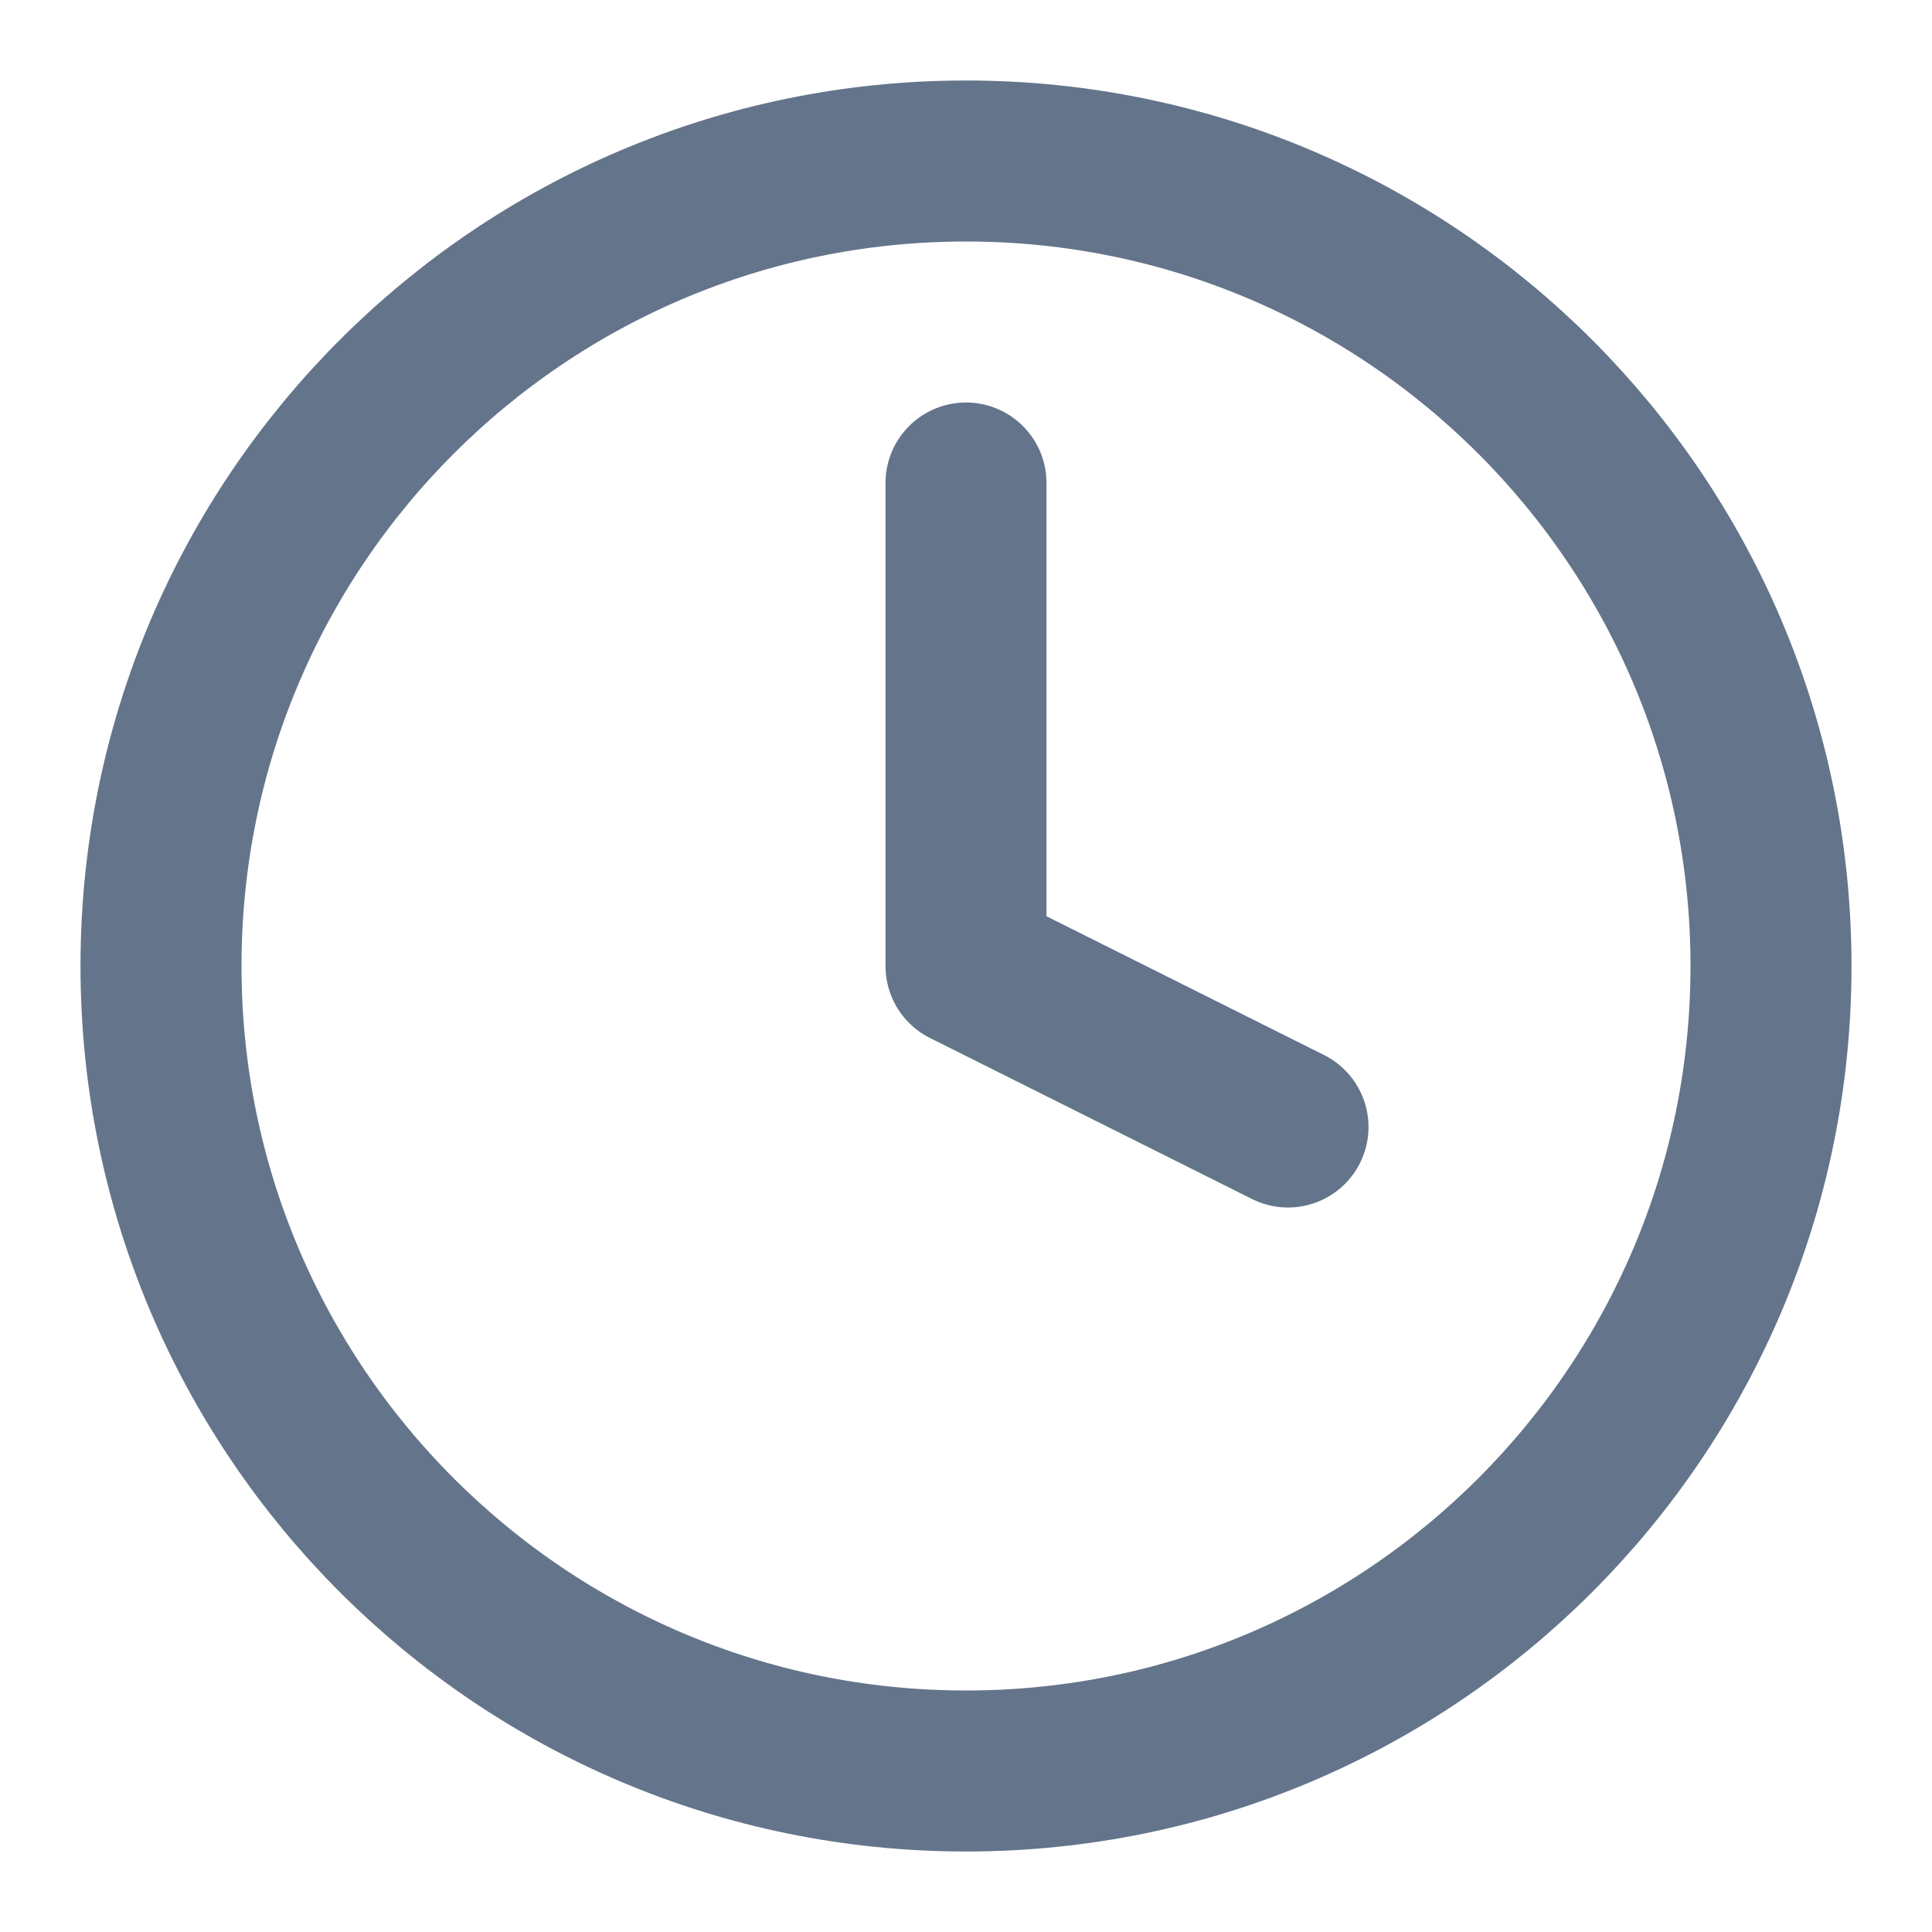
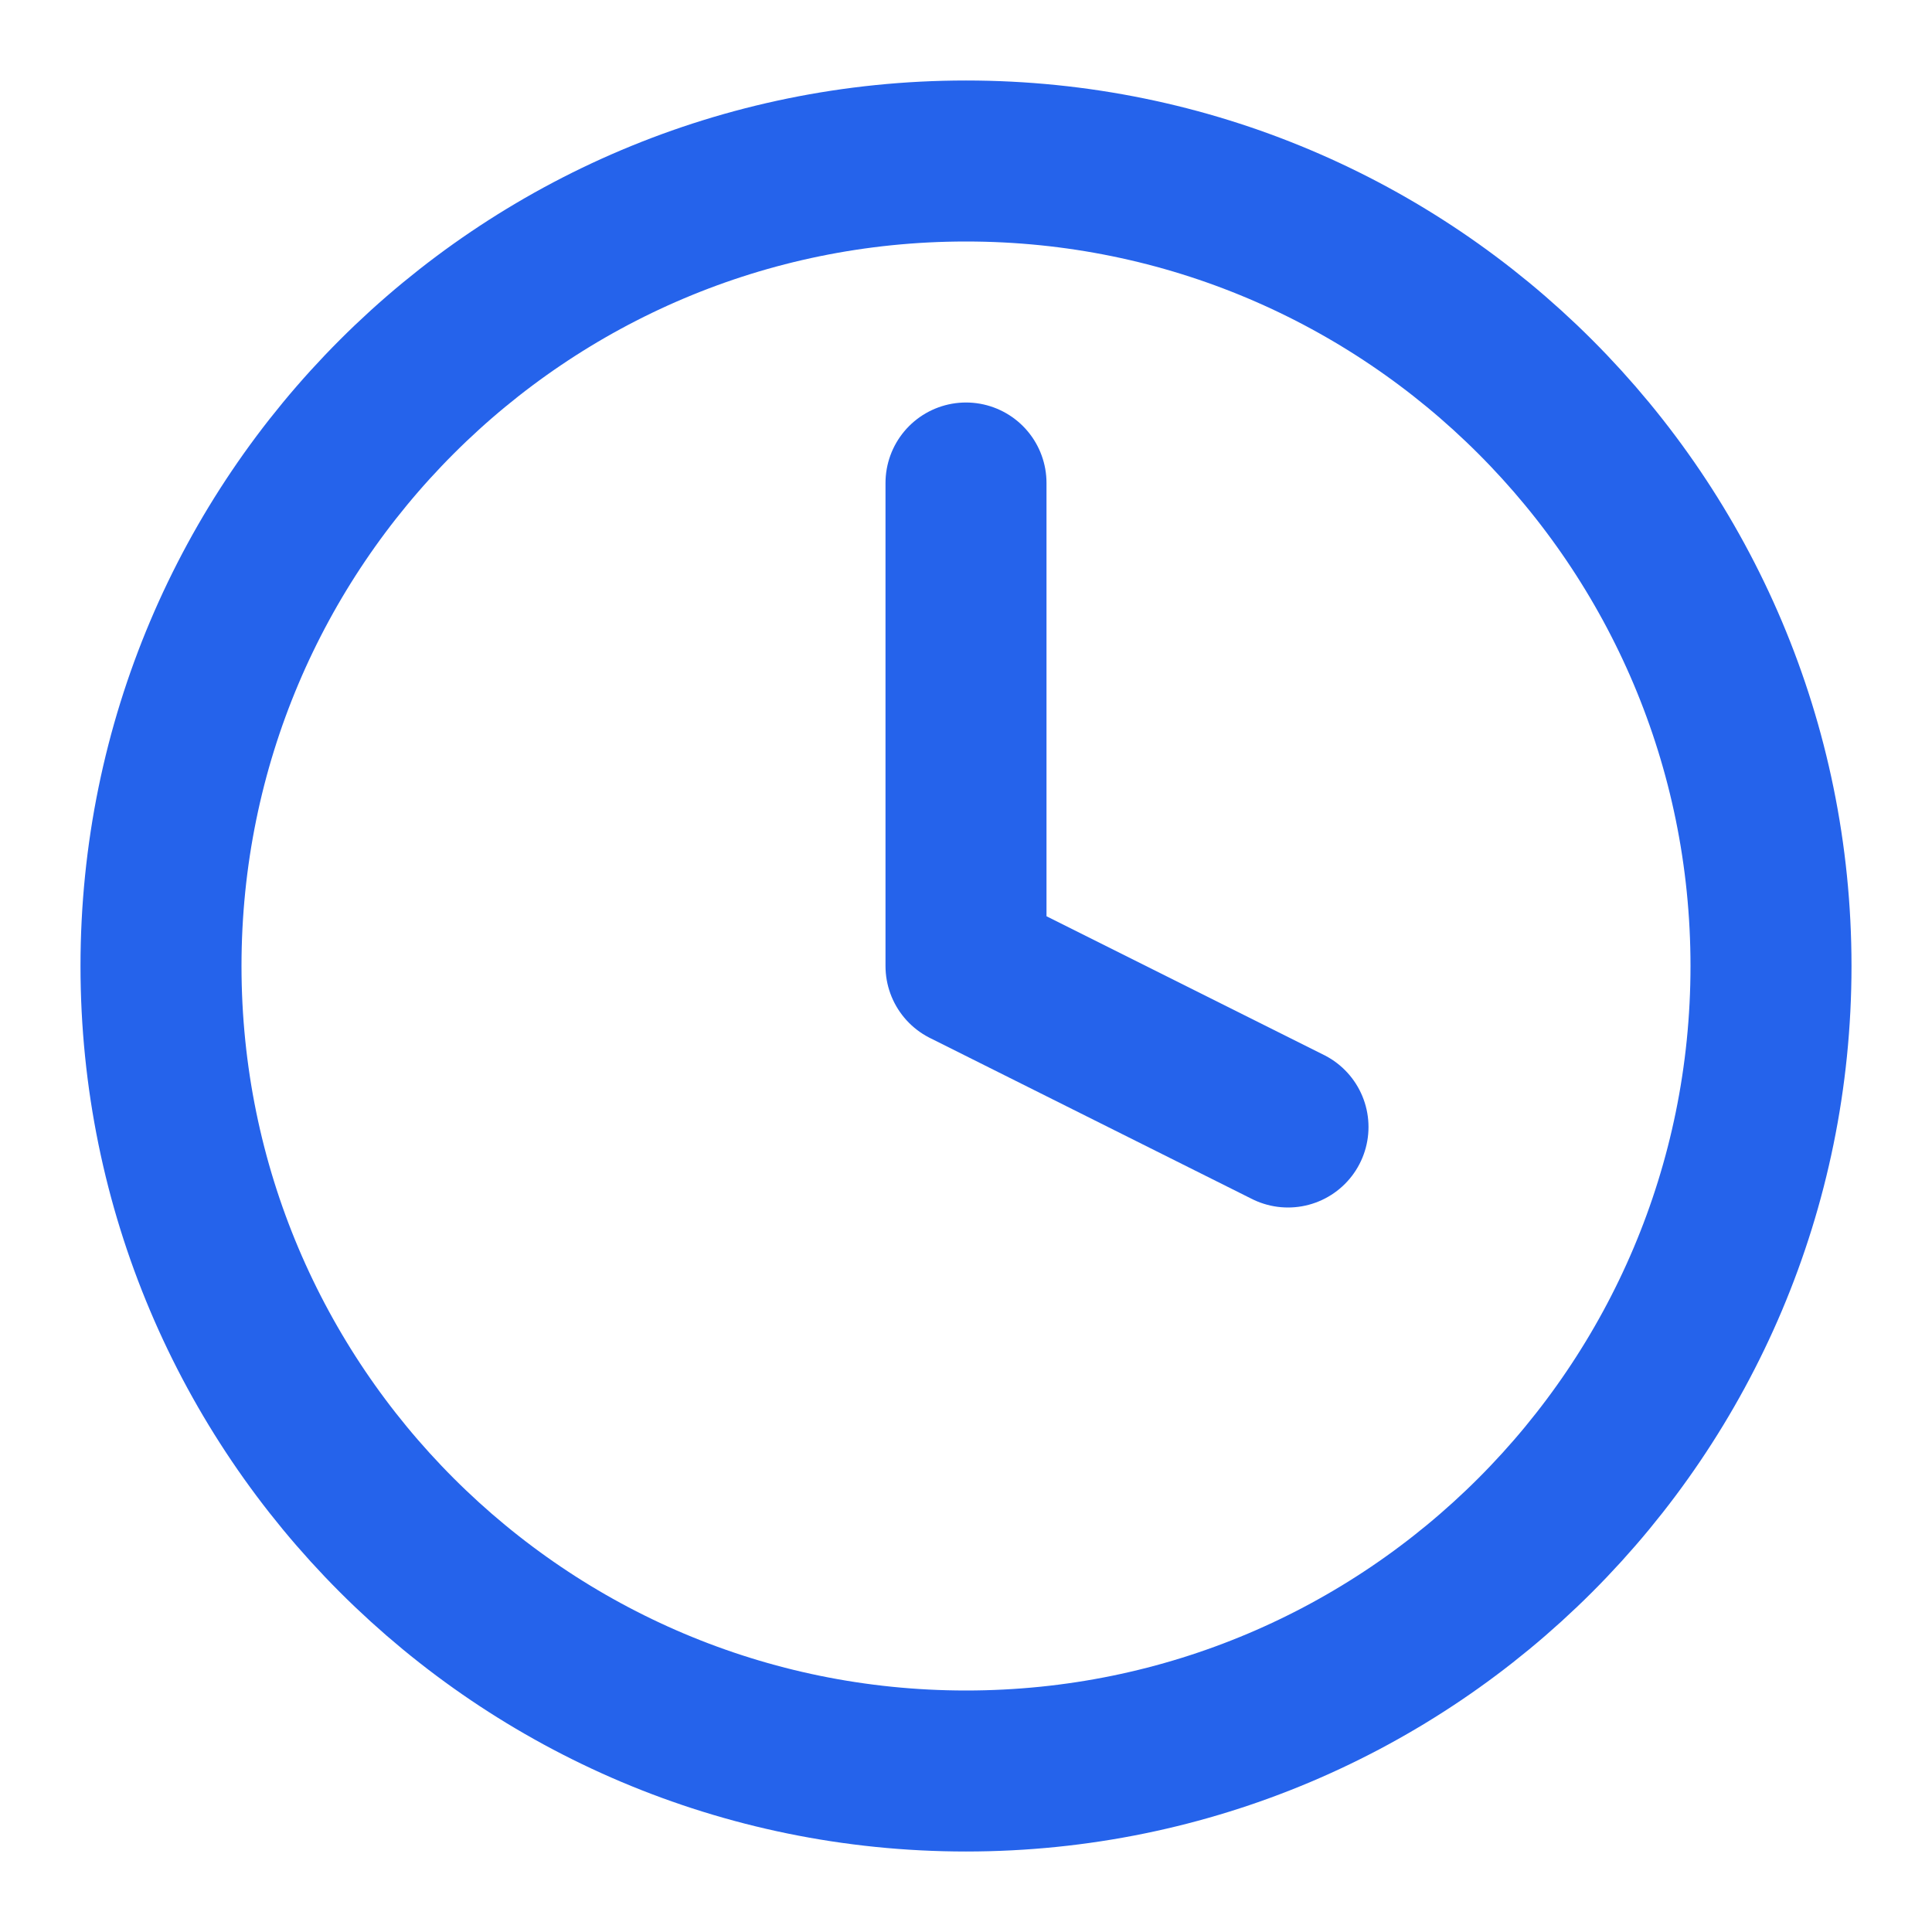
- <svg xmlns="http://www.w3.org/2000/svg" viewBox="0 0 24 24" fill="none" stroke="#64748b" stroke-width="2" stroke-linecap="round" stroke-linejoin="round">
+ <svg xmlns="http://www.w3.org/2000/svg" viewBox="0 0 24 24" fill="none" stroke="#2563EB" stroke-width="2" stroke-linecap="round" stroke-linejoin="round">
  <style>
    @media (prefers-color-scheme: dark) {
      :root { stroke: #94a3b8; }
    }
  </style>
  <circle cx="12" cy="12" r="10" />
  <polyline points="12 6 12 12 16 14" />
</svg>
